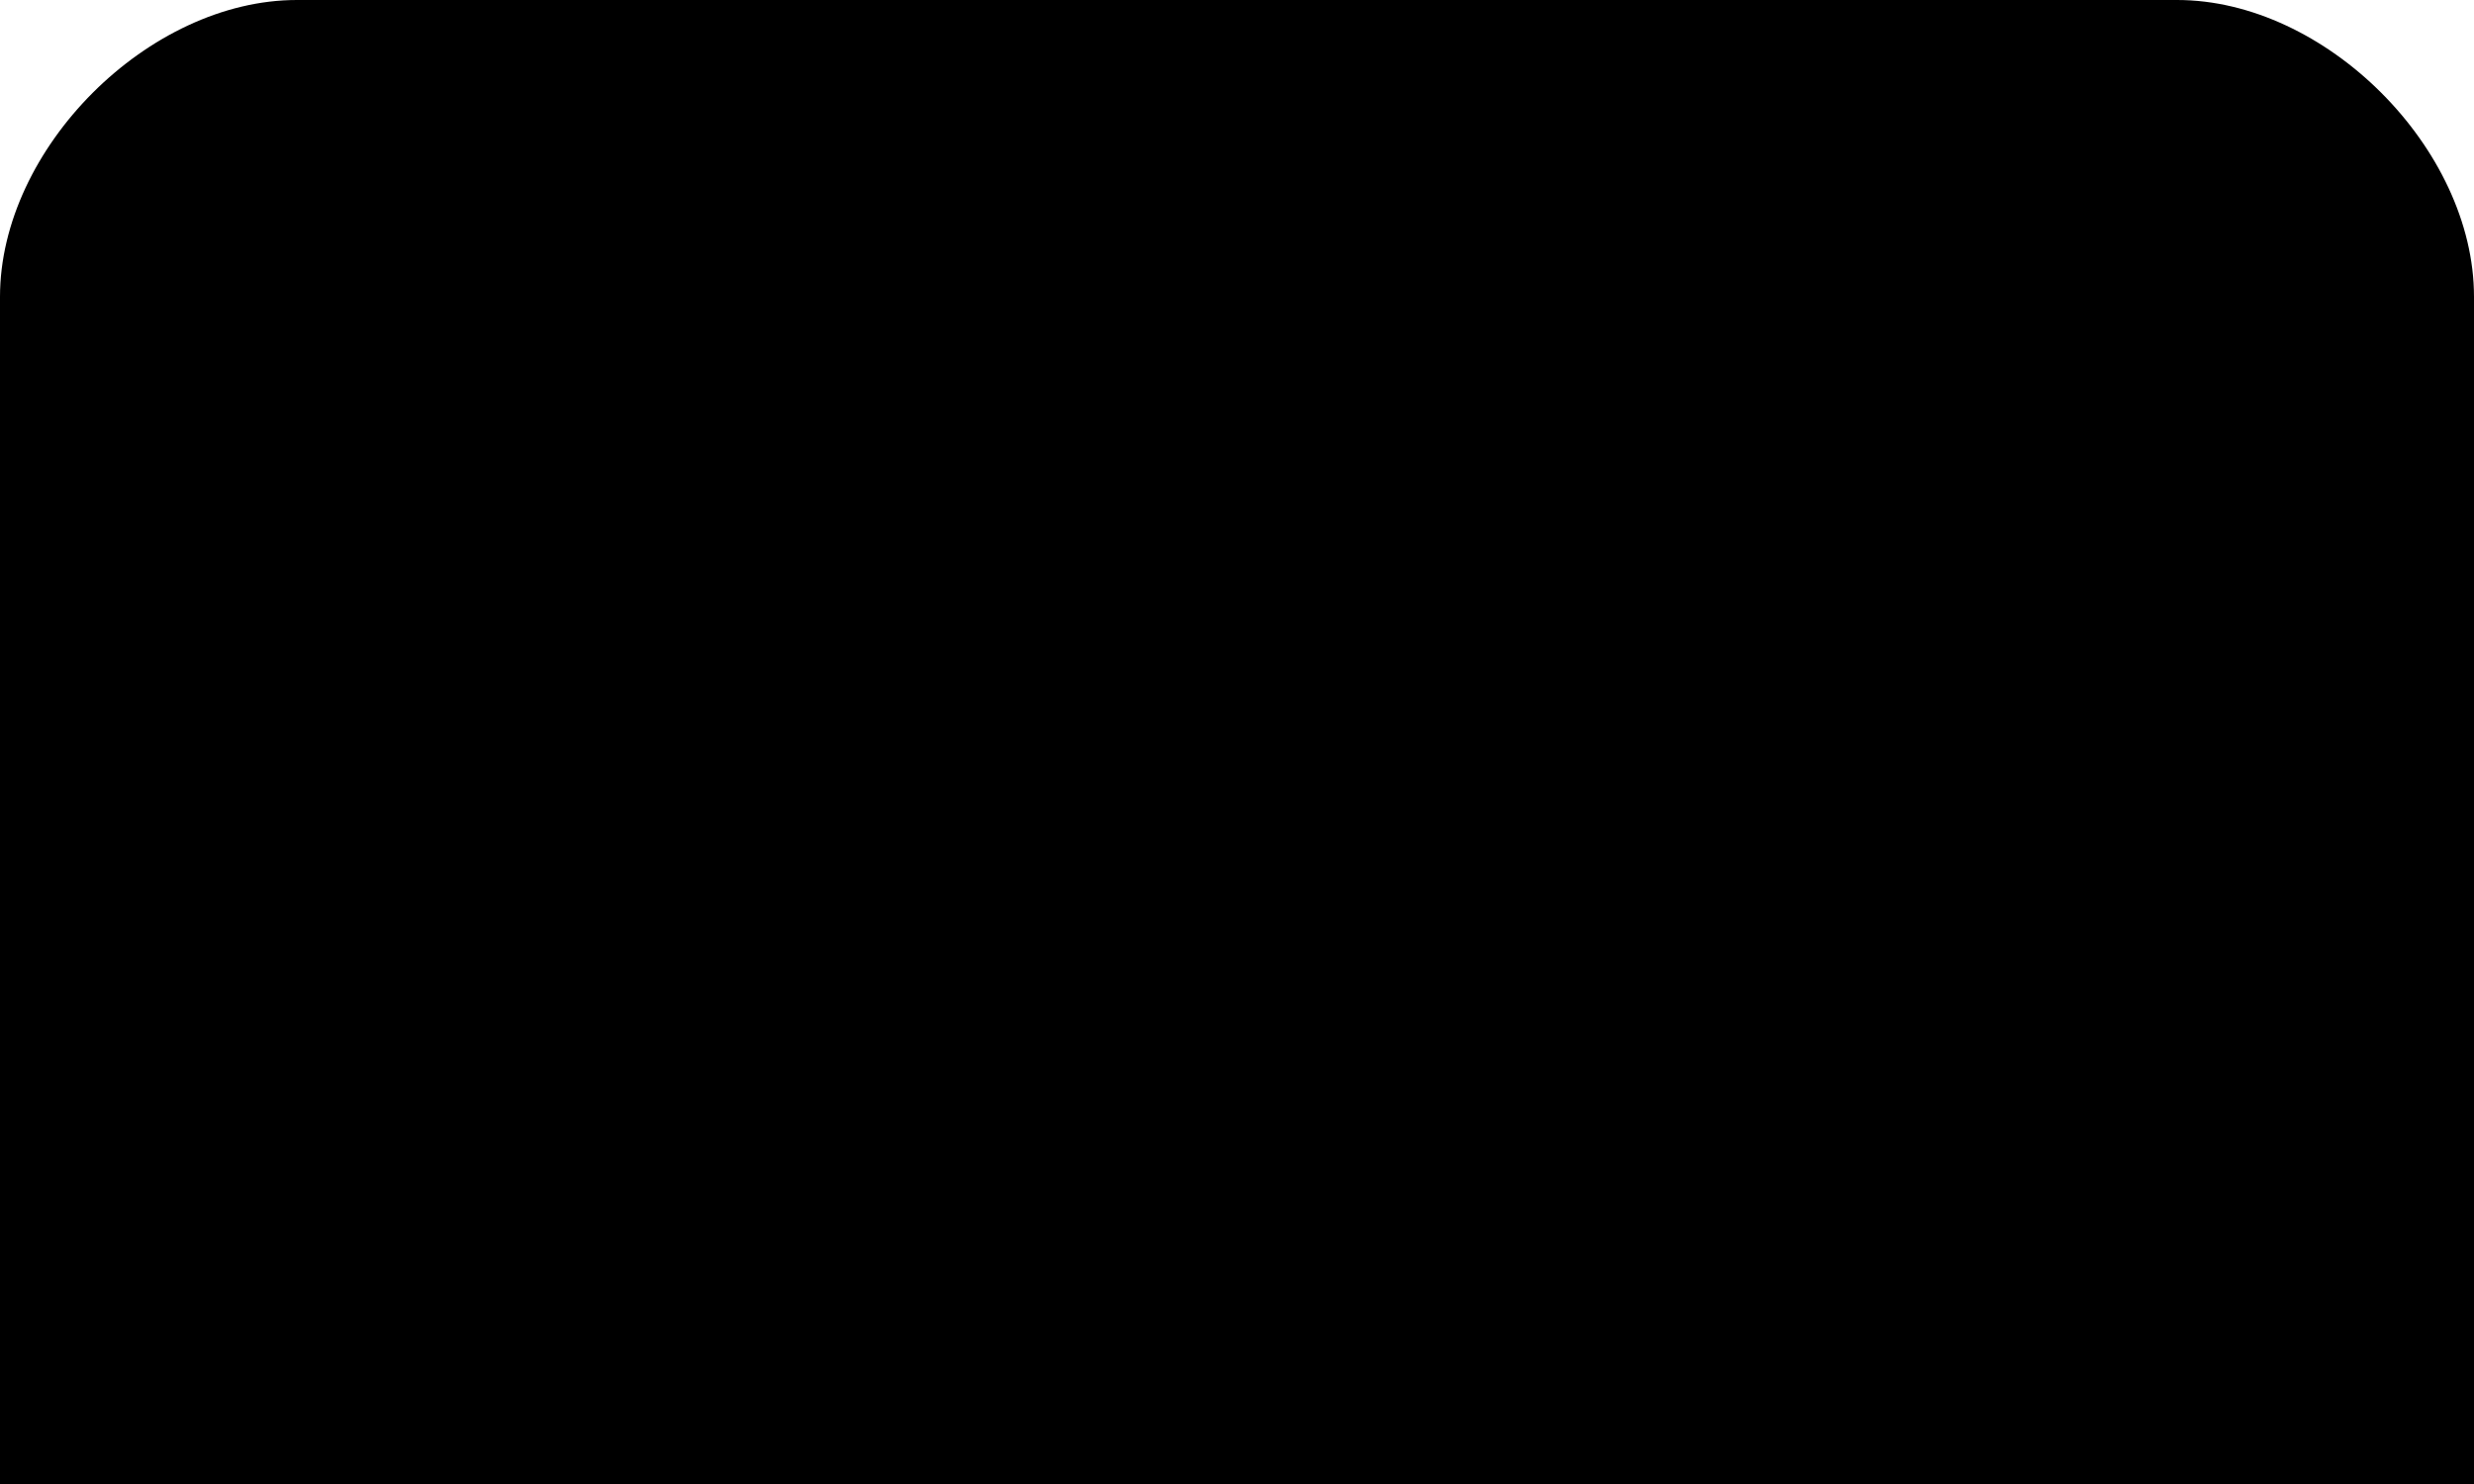
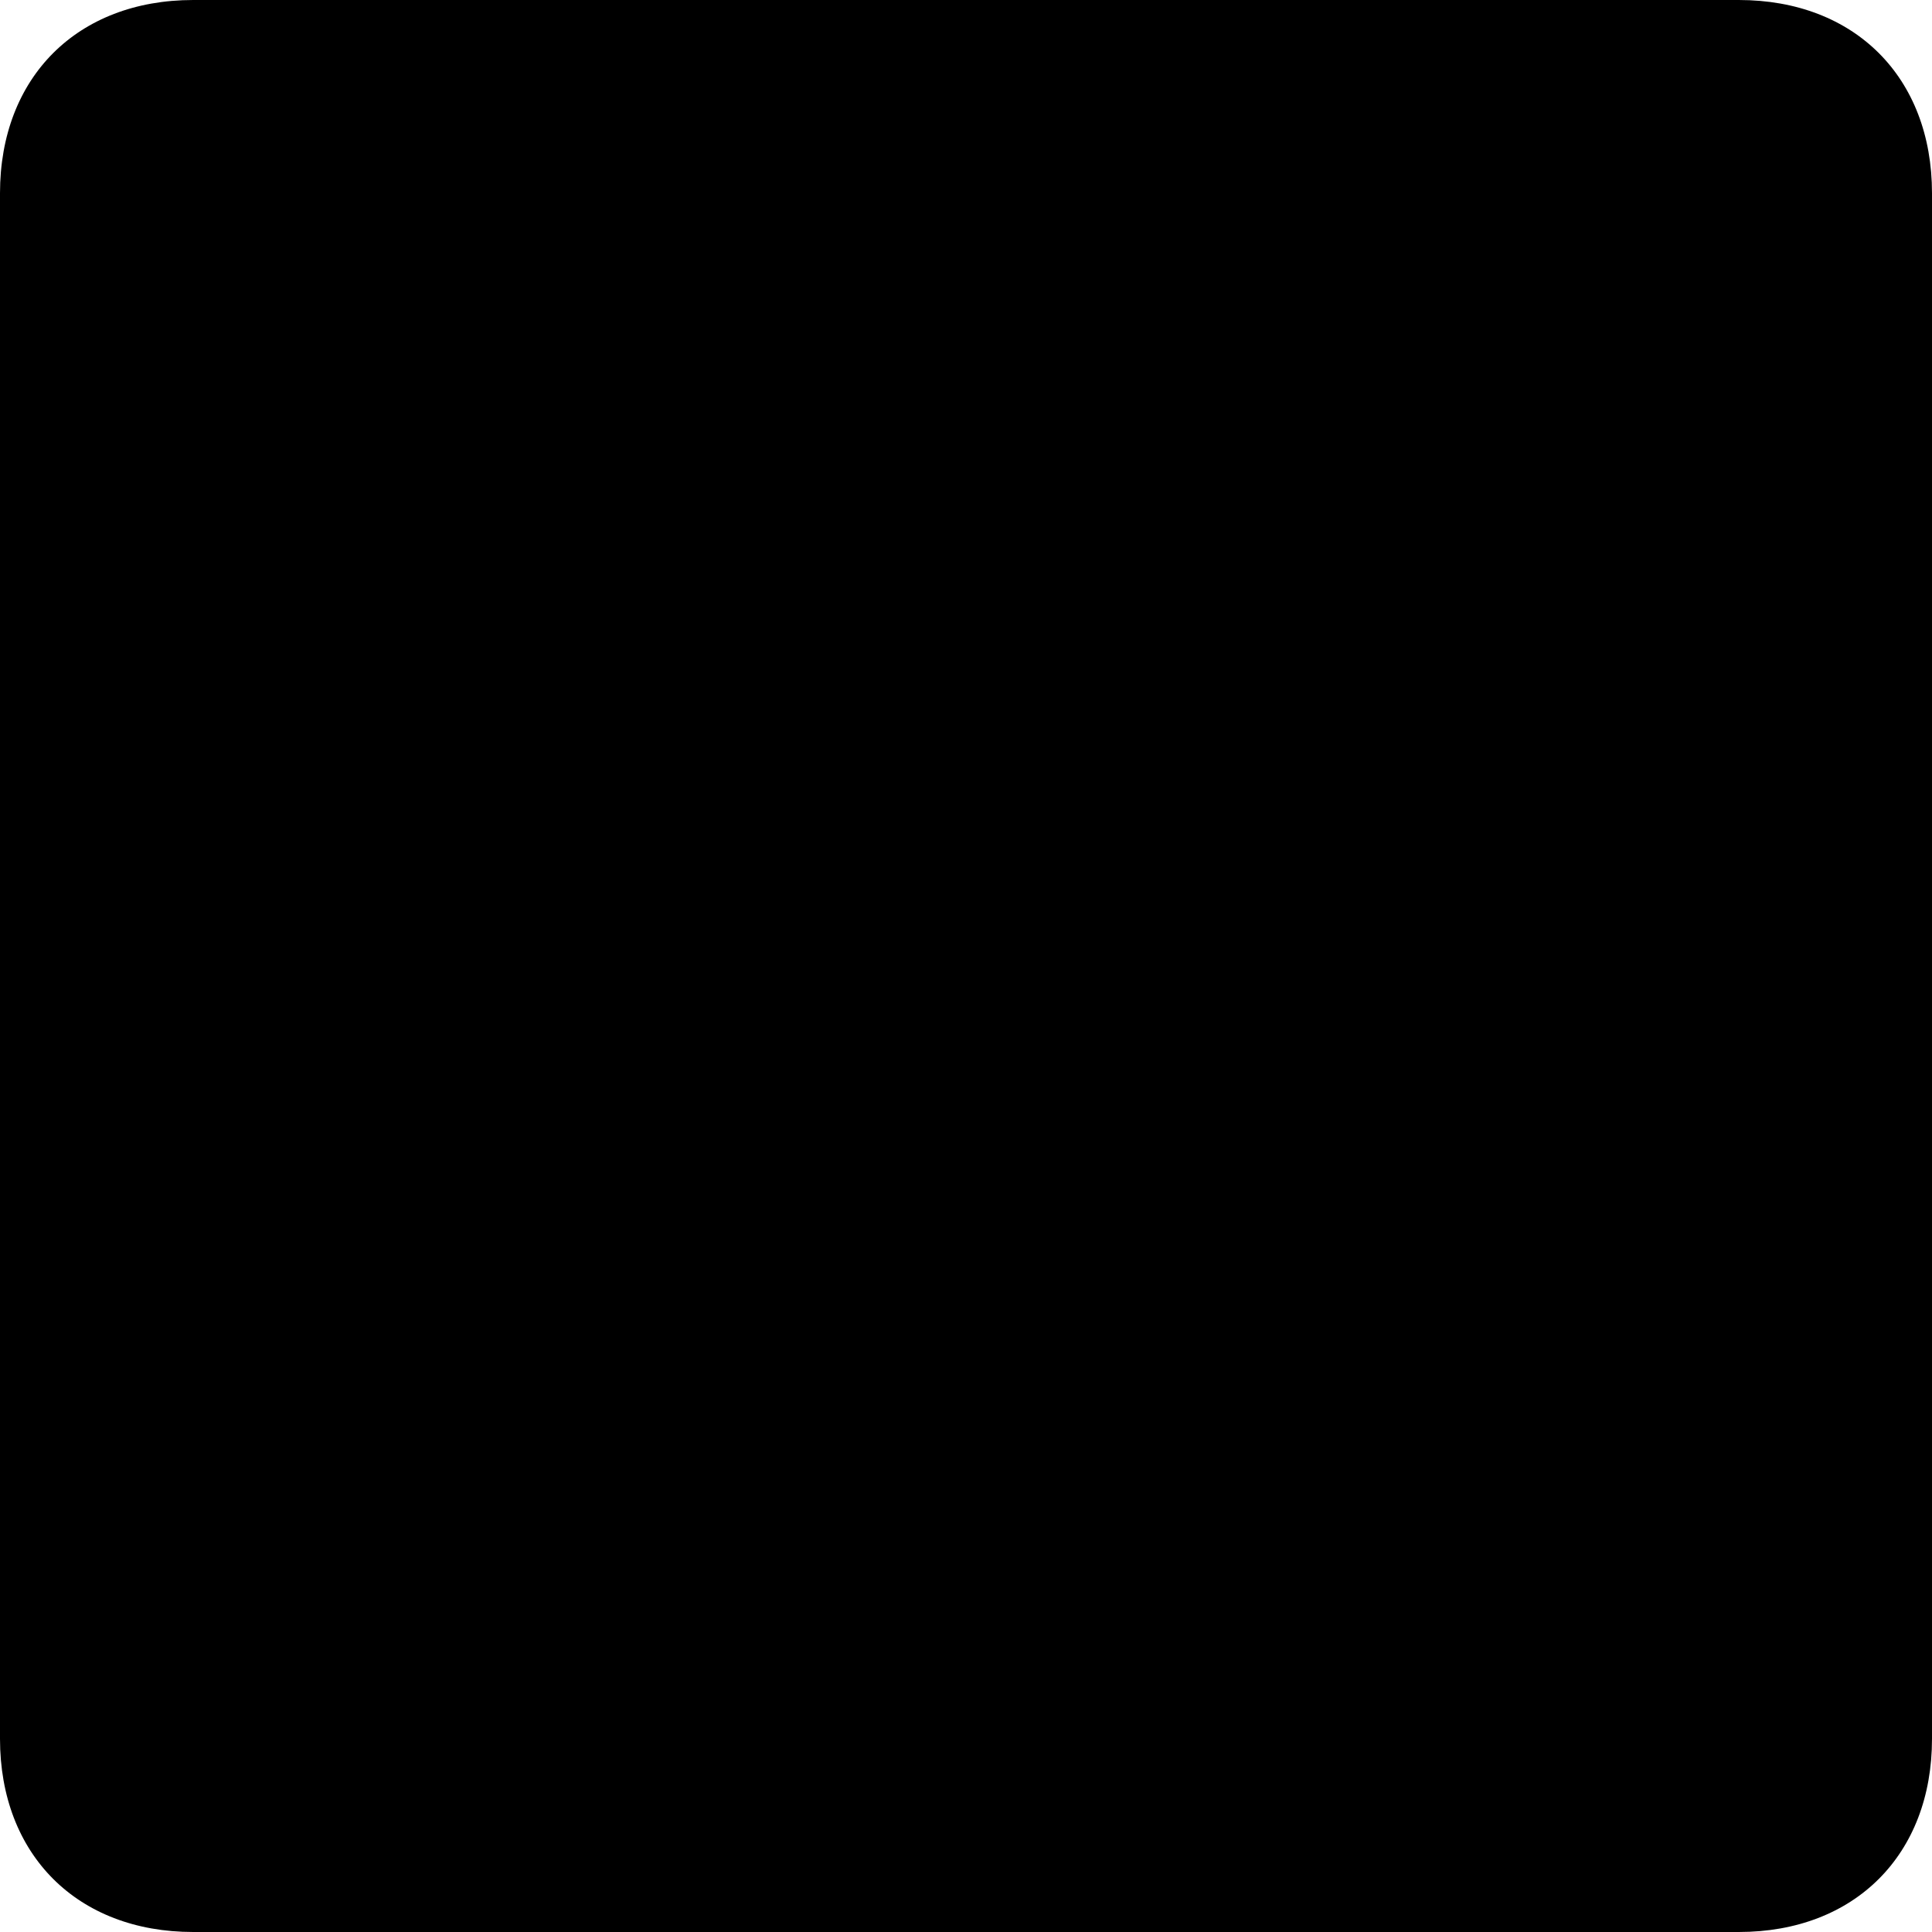
- <svg xmlns="http://www.w3.org/2000/svg" viewBox="0 0 100 60" preserveAspectRatio="none">
-   <path fill="#000000" d="       M 12,0        L 88,0        C 94,0 100,6 100,12        L 100,88        C 100,94 94,100 88,100        L 12,100        C 6,100 0,94 0,88        L 0,12        C 0,6 6,0 12,0        Z " />
+ <svg xmlns="http://www.w3.org/2000/svg" viewBox="0 0 1000 1000" preserveAspectRatio="none">
+   <path fill="black" d="     M 100,0      L 900,0      C 960,0 1000,40 1000,100      L 1000,900      C 1000,960 960,1000 900,1000      L 100,1000      C 40,1000 0,960 0,900      L 0,100      C 0,40 40,0 100,0      Z" />
</svg>
